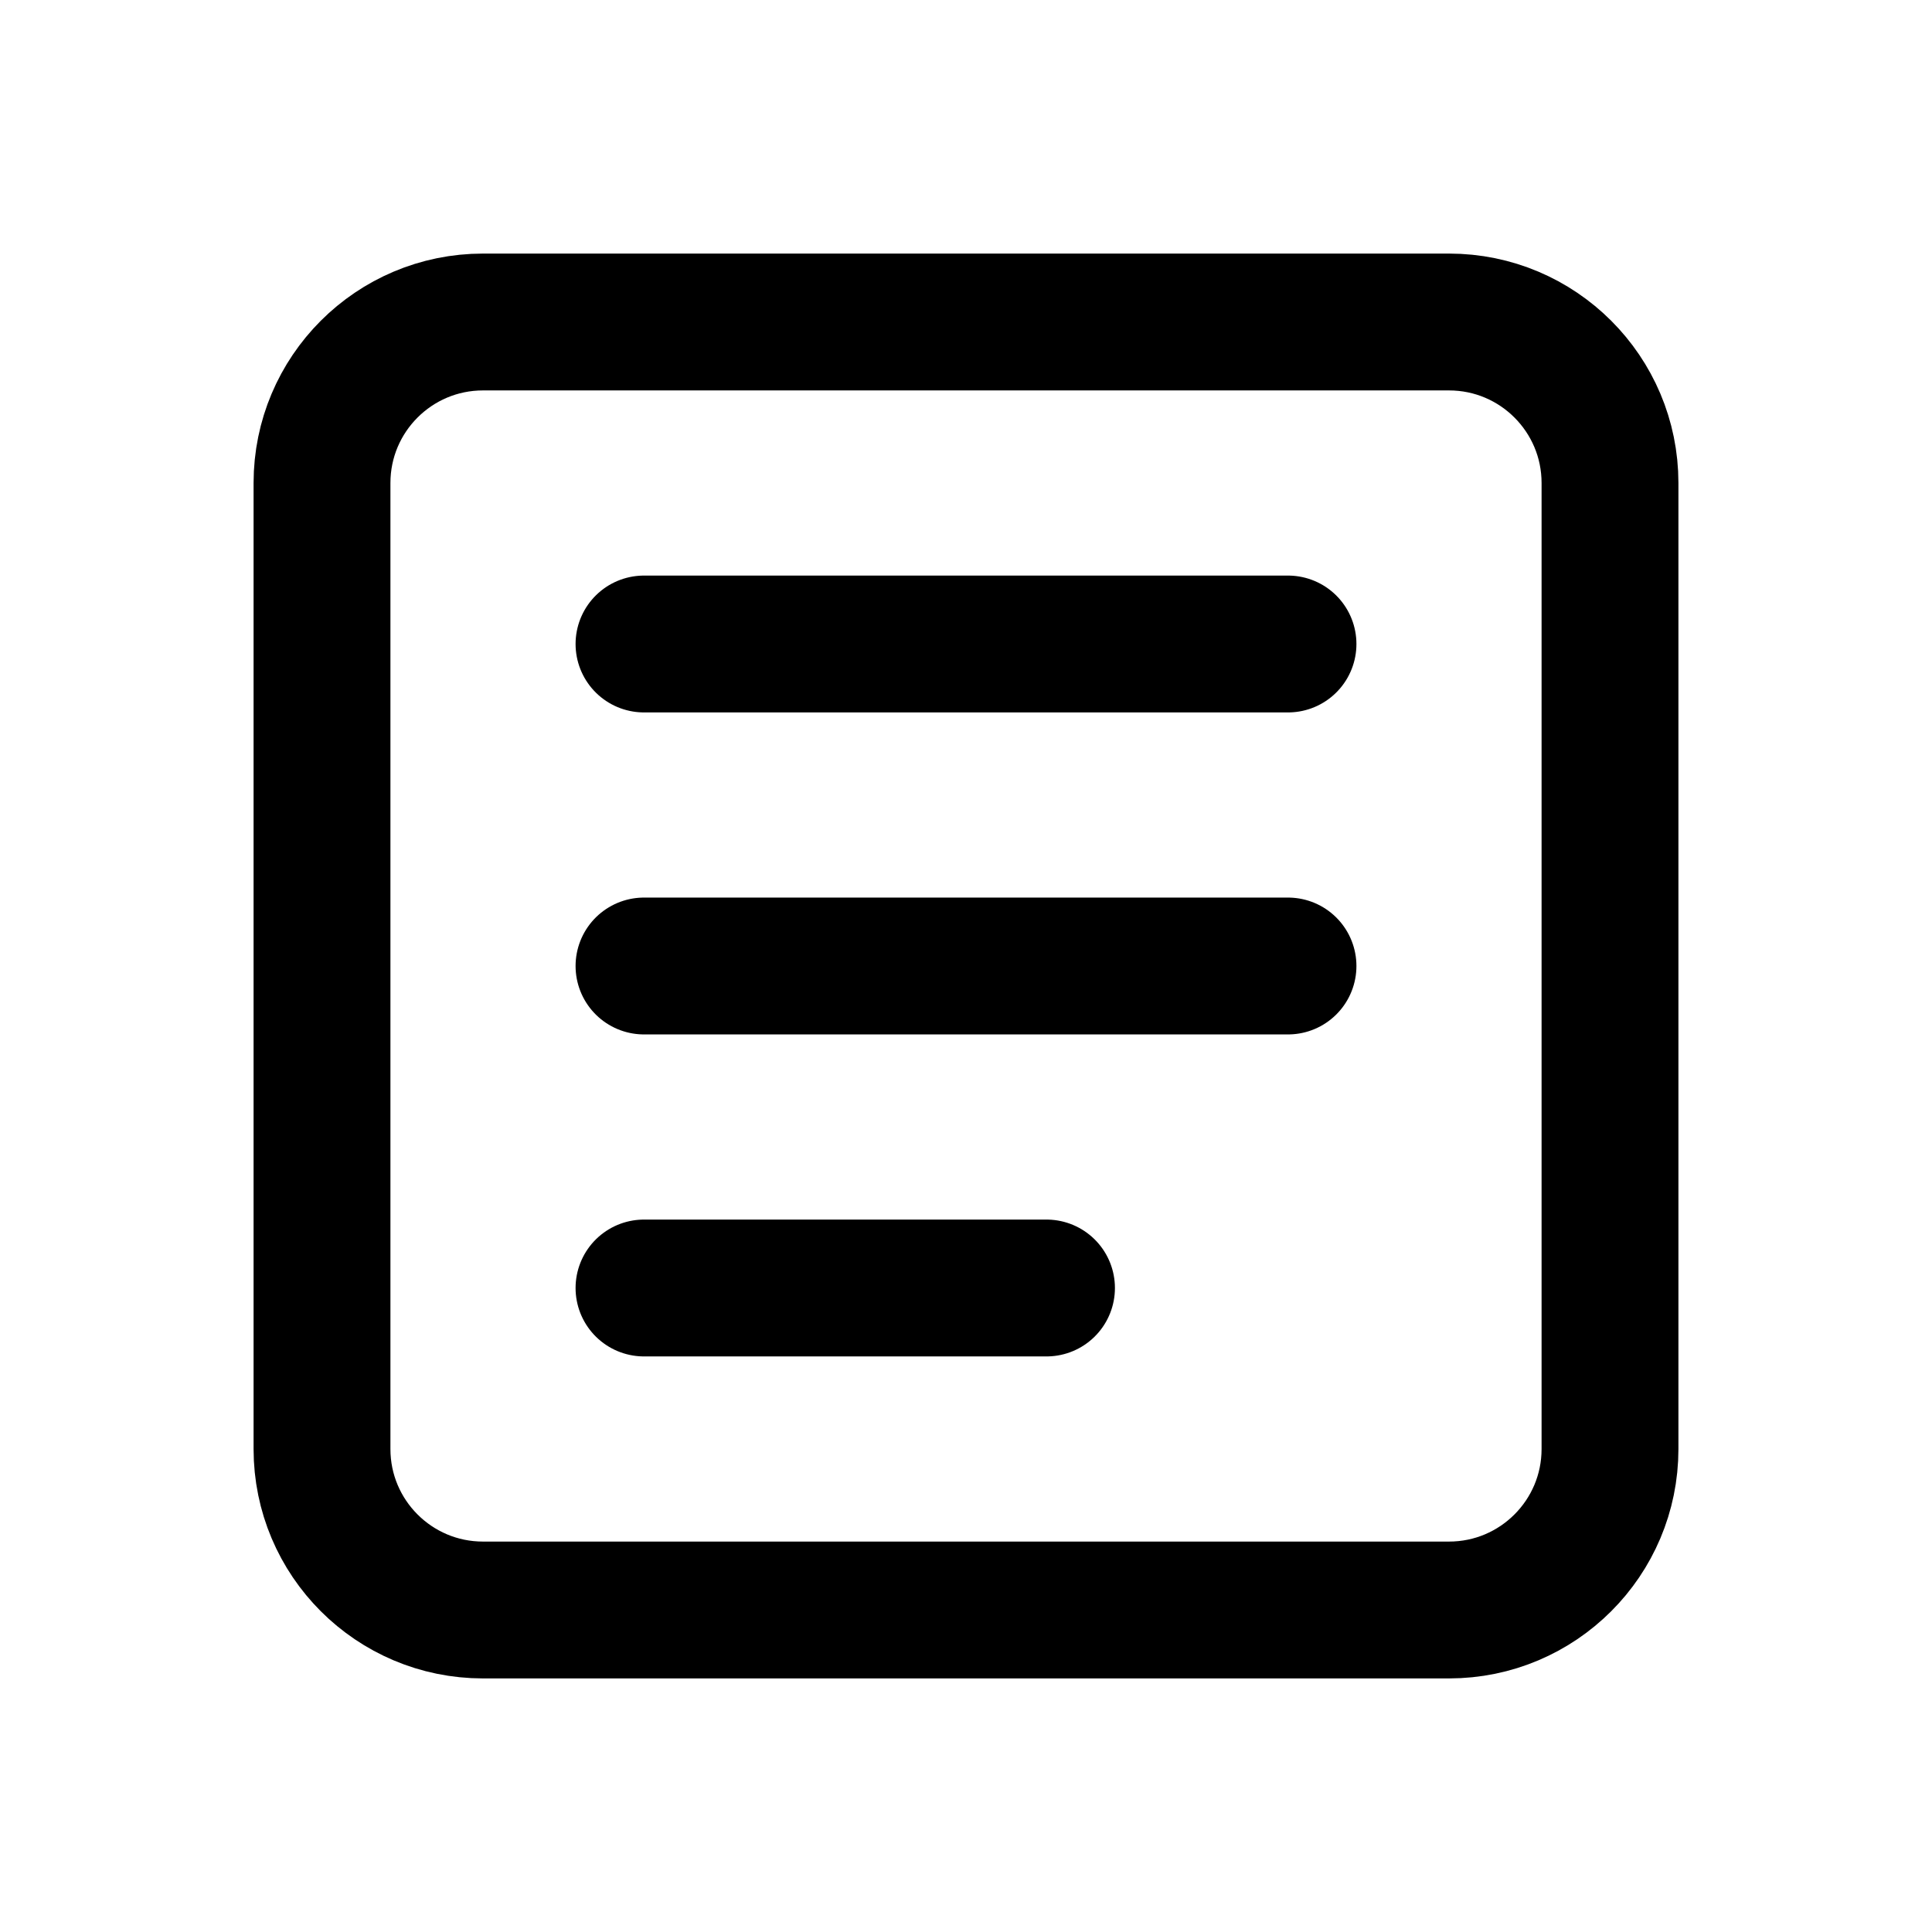
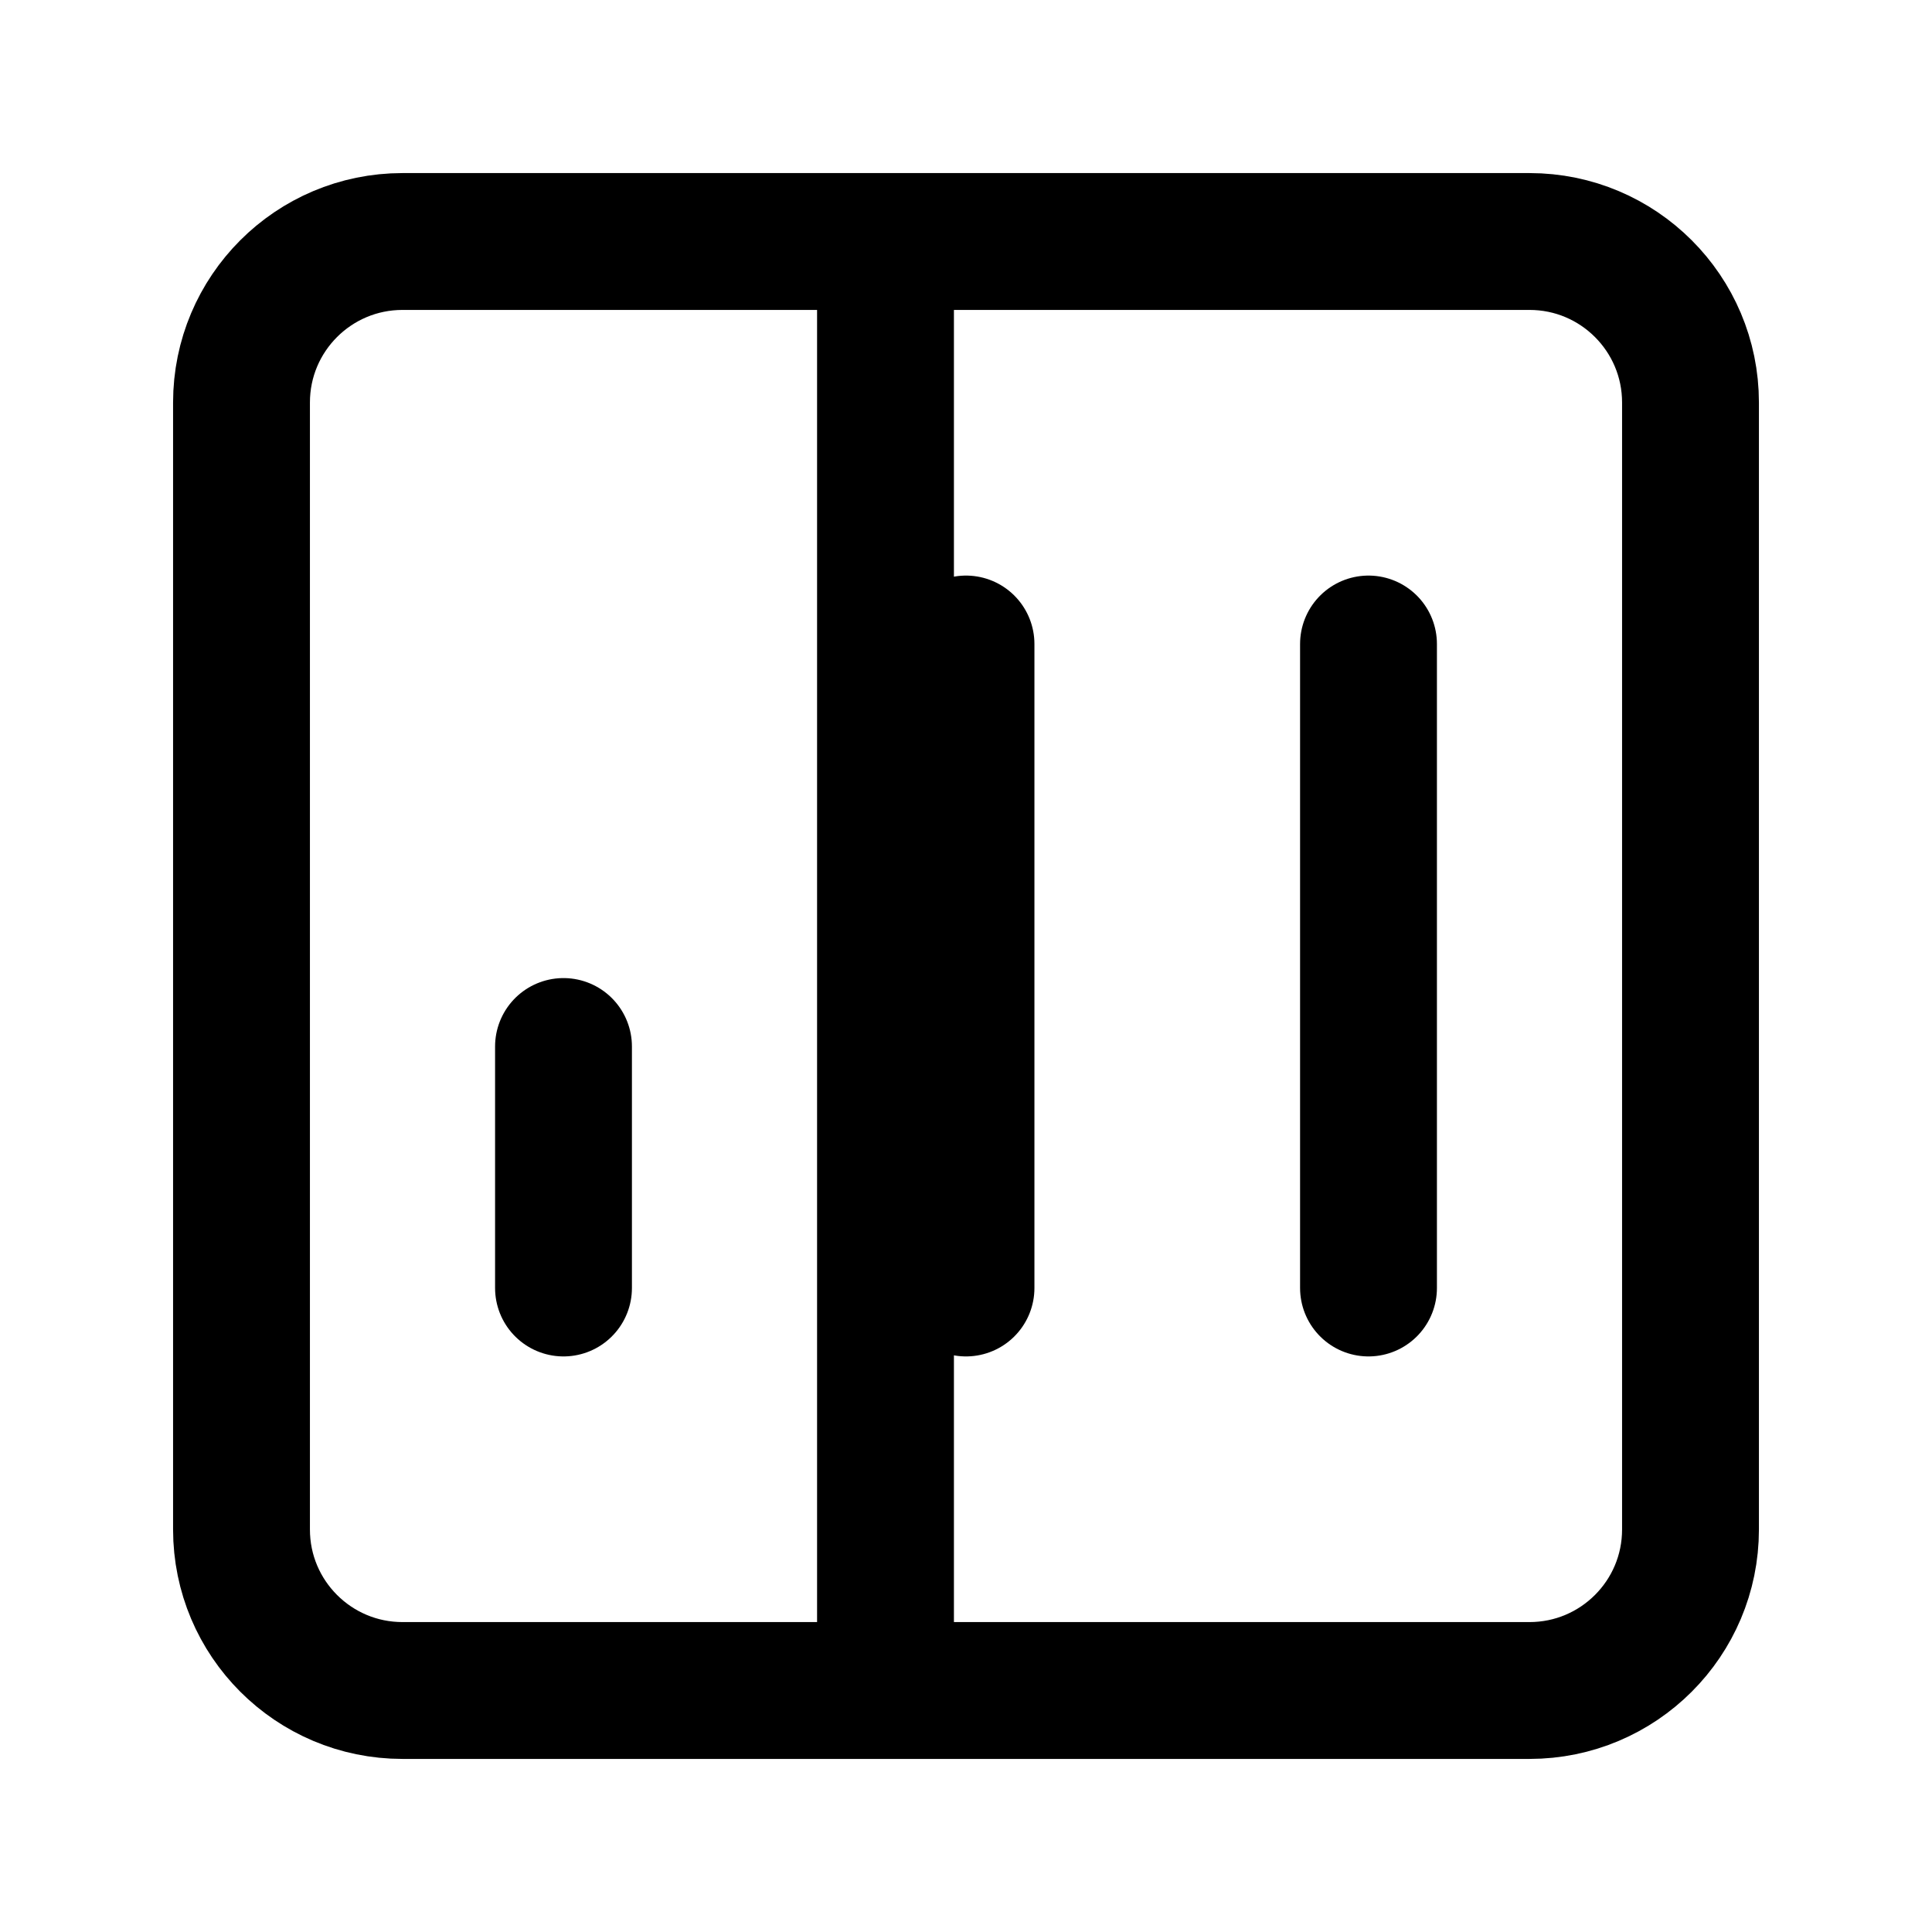
<svg xmlns="http://www.w3.org/2000/svg" viewBox="0 0 24 24" fill="none" stroke="currentColor" stroke-width="1.7" stroke-linecap="round" stroke-linejoin="round">
-   <rect x="4" y="4" width="16" height="16" rx="2" />
-   <path d="M8 8h8M8 12h8M8 16h5" />
+   <rect x="3" y="3" width="18" height="18" rx="2" />
+   <path d="M11.0 3v18" />
+   <path d="M7 16v-3M12 16v-8M17 16v-8" />
</svg>
